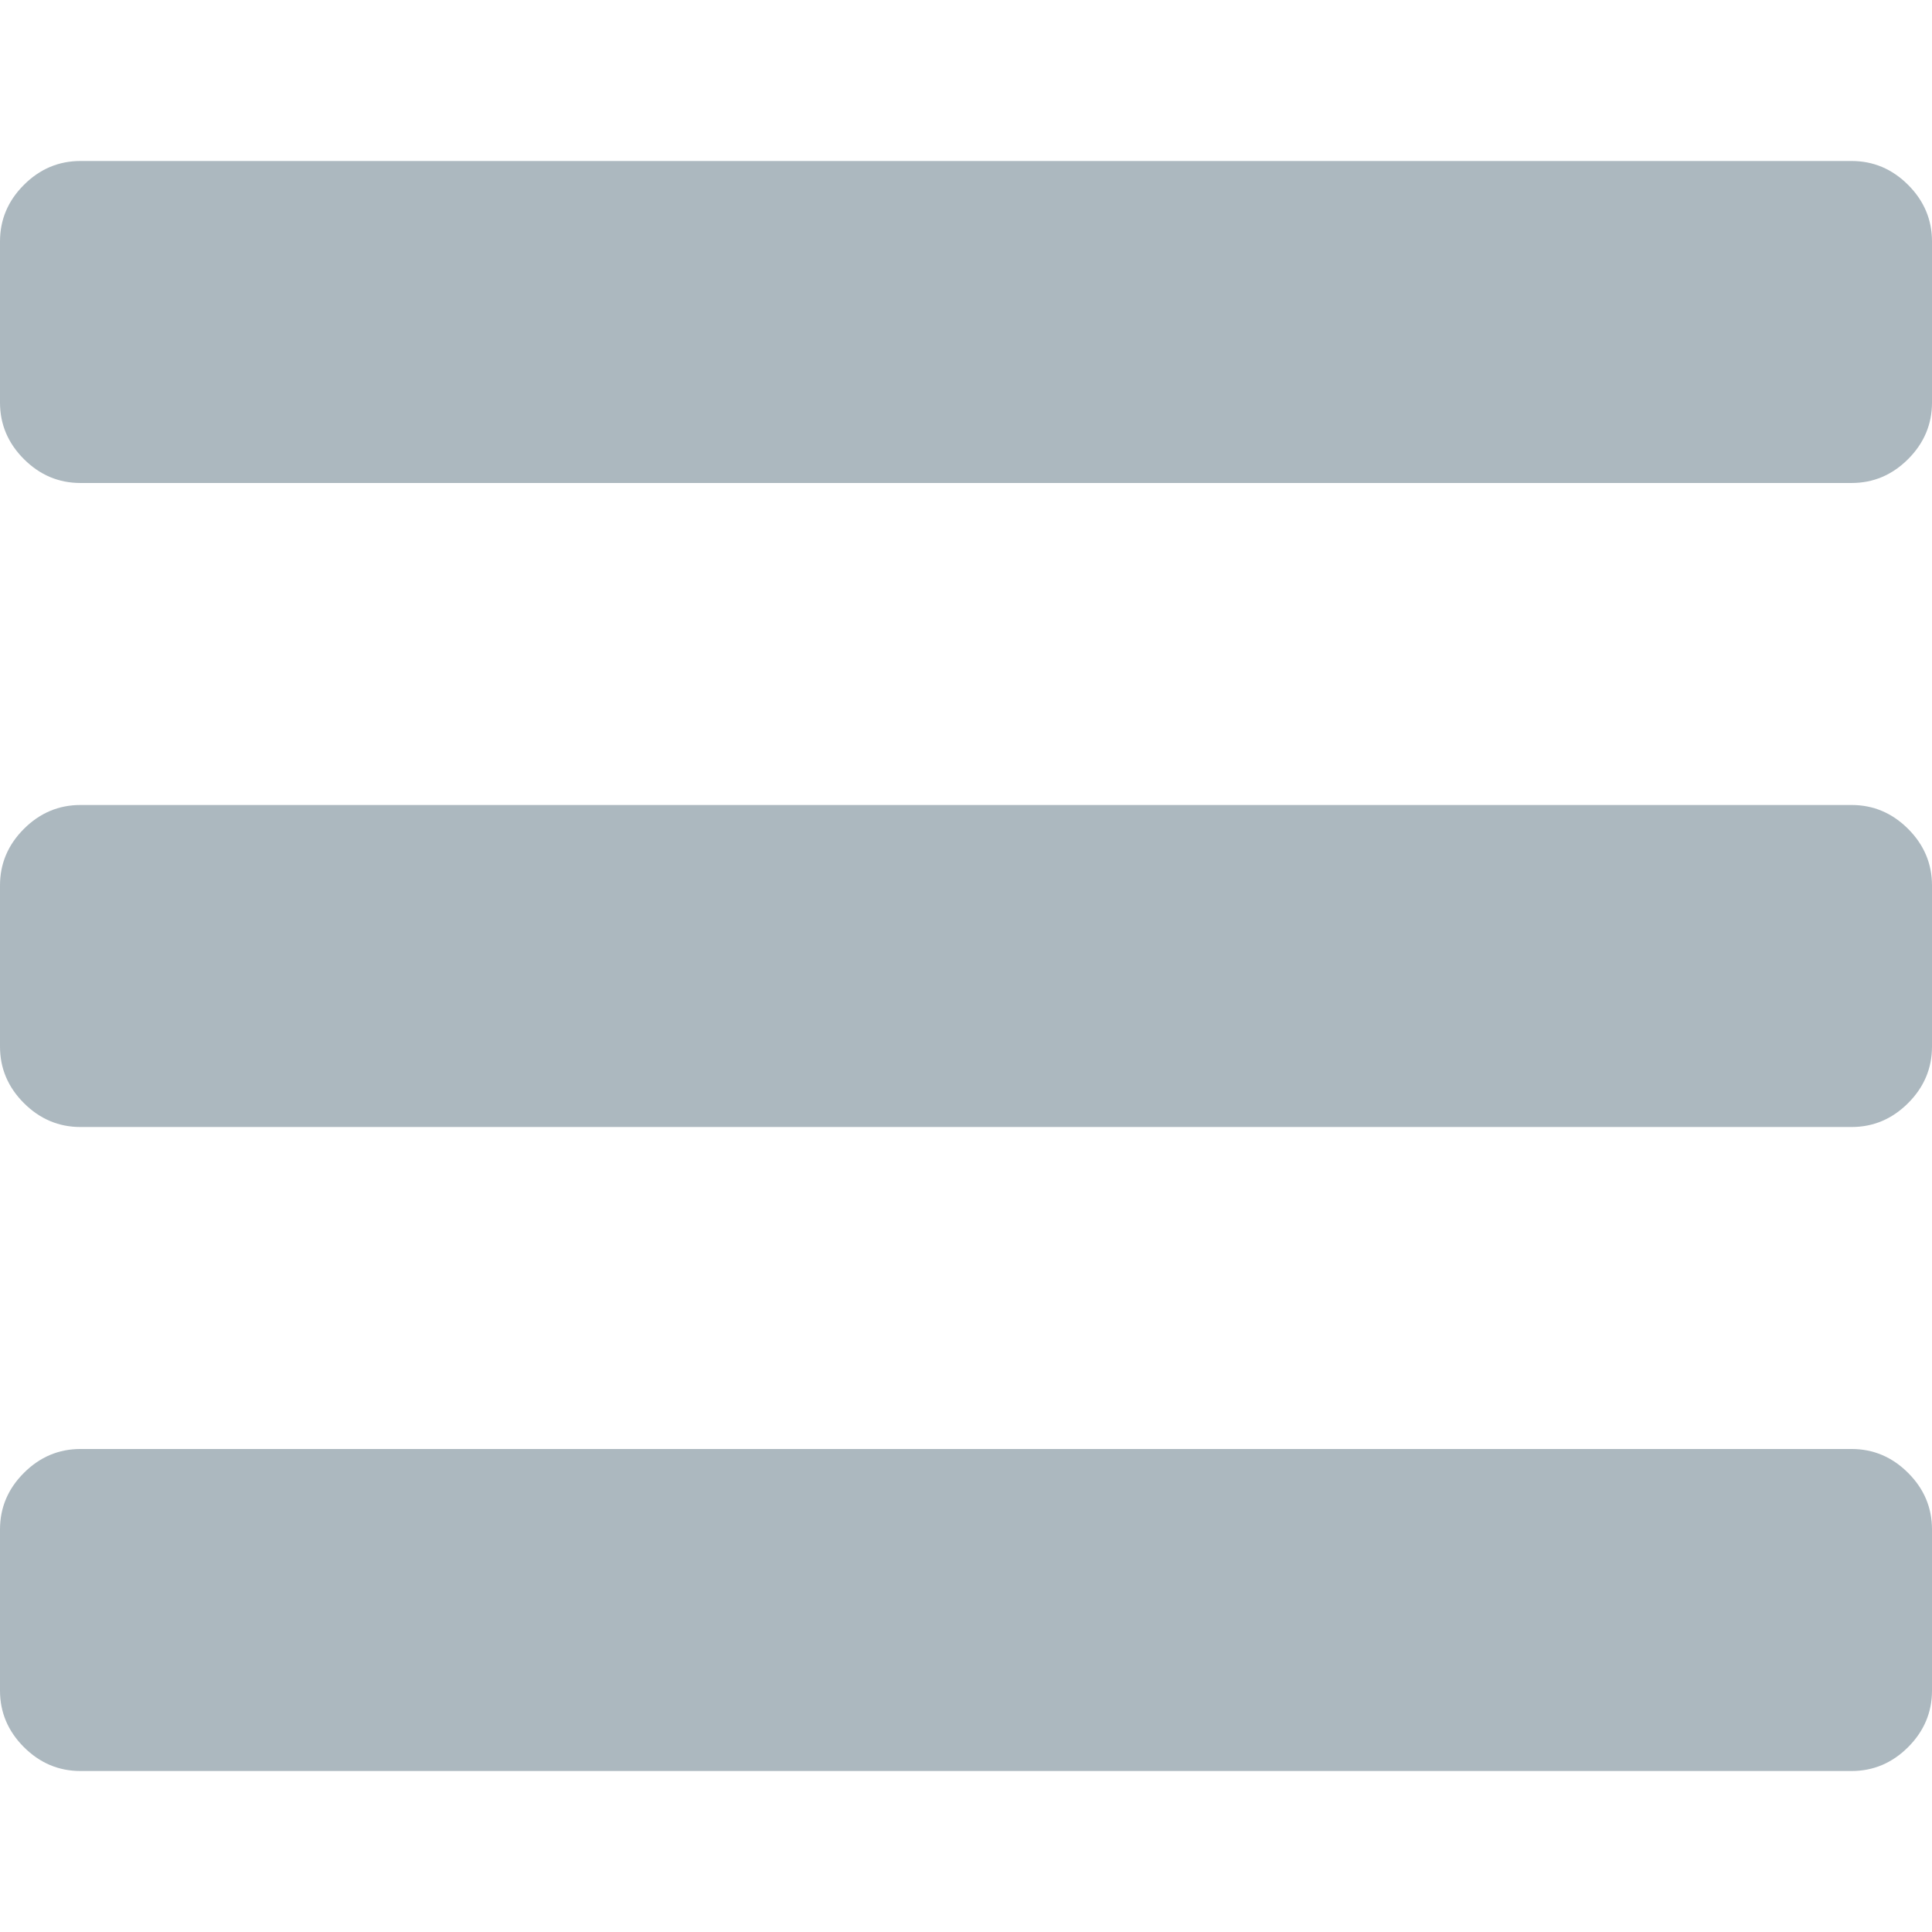
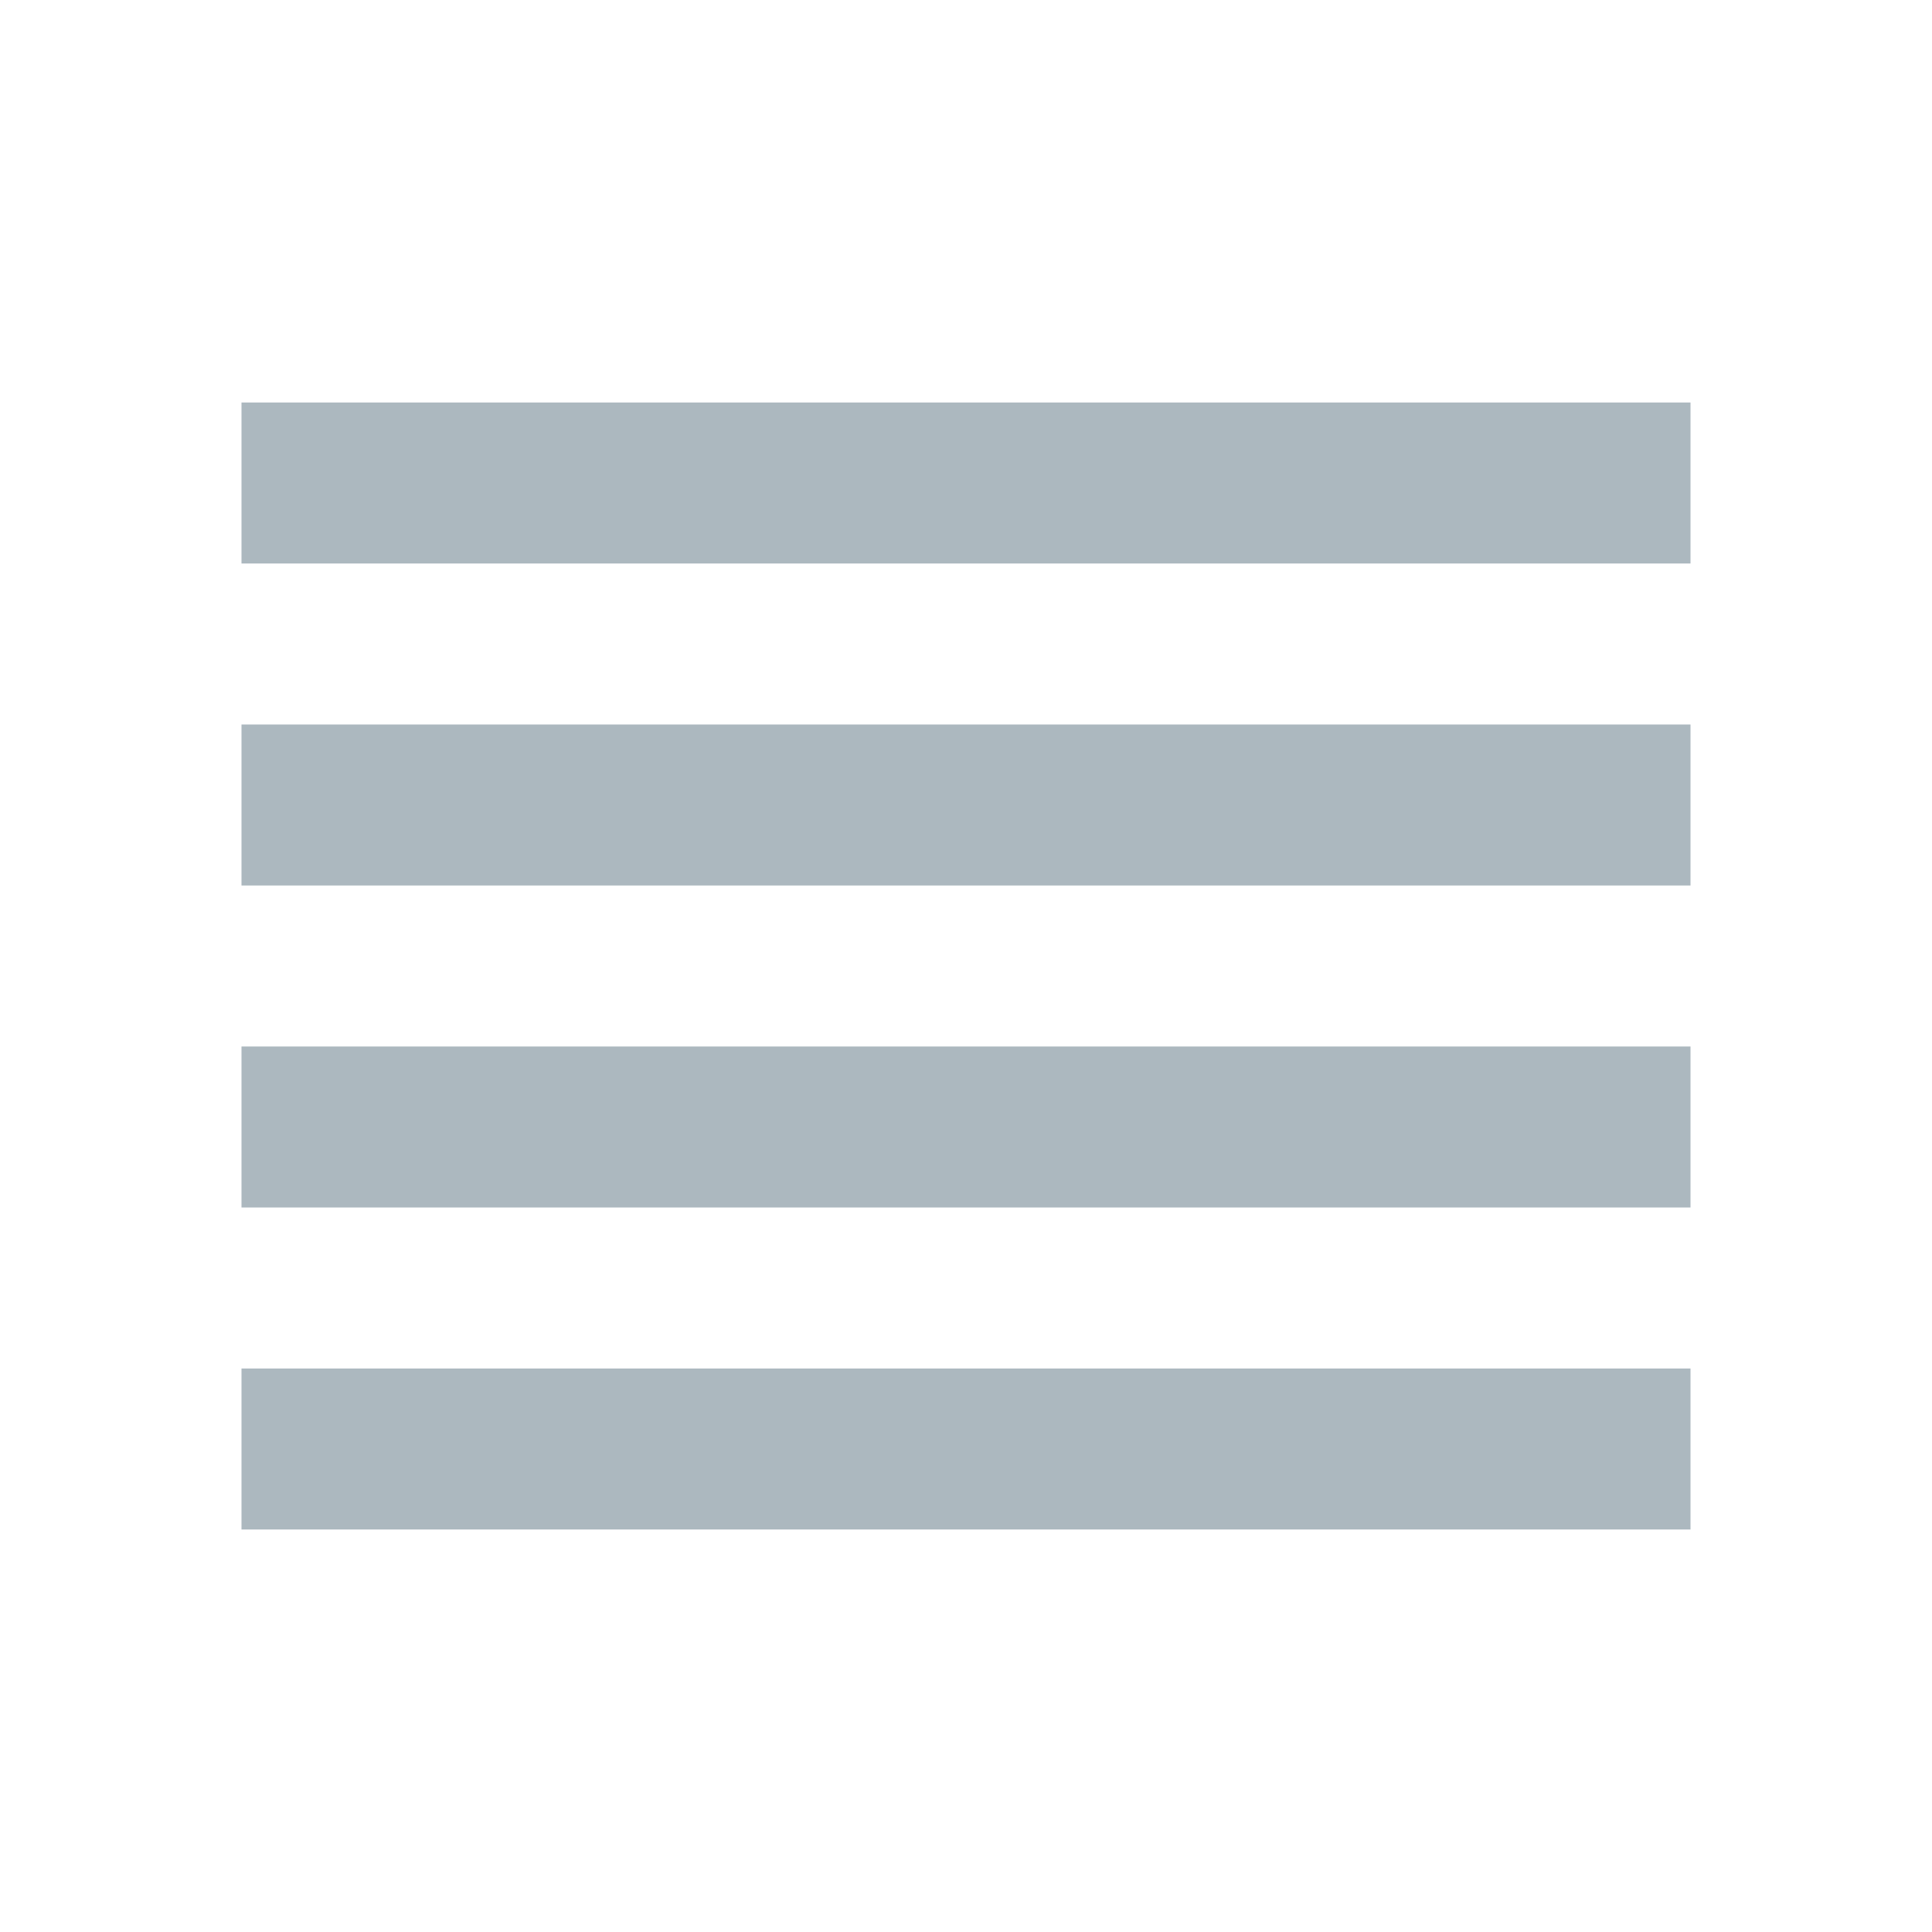
- <svg xmlns="http://www.w3.org/2000/svg" version="1.1" id="Capa_1" x="0px" y="0px" width="438.533px" height="438.533px" viewBox="0 0 438.533 438.533" style="enable-background:new 0 0 438.533 438.533;" xml:space="preserve">
-   <g>
-     <g>
-       <path fill="rgb(172,184,191)" d="M420.265,328.897H18.274c-4.952,0-9.235,1.813-12.851,5.428C1.807,337.938,0,342.224,0,347.172v36.548    c0,4.949,1.807,9.23,5.424,12.848c3.619,3.613,7.902,5.424,12.851,5.424h401.991c4.948,0,9.229-1.811,12.847-5.424    c3.614-3.617,5.421-7.898,5.421-12.848v-36.548c0-4.948-1.8-9.233-5.421-12.847C429.495,330.711,425.217,328.897,420.265,328.897z    " />
-       <path fill="rgb(172,184,191)" d="M433.112,41.968c-3.617-3.617-7.898-5.426-12.847-5.426H18.274c-4.952,0-9.235,1.809-12.851,5.426    C1.807,45.583,0,49.866,0,54.813V91.36c0,4.949,1.807,9.229,5.424,12.847c3.619,3.618,7.902,5.424,12.851,5.424h401.991    c4.948,0,9.229-1.807,12.847-5.424c3.614-3.617,5.421-7.898,5.421-12.847V54.813C438.533,49.866,436.729,45.583,433.112,41.968z" />
-       <path fill="rgb(172,184,191)" d="M420.265,182.72H18.274c-4.952,0-9.235,1.809-12.851,5.426C1.807,191.761,0,196.044,0,200.992v36.547    c0,4.948,1.807,9.236,5.424,12.847c3.619,3.614,7.902,5.428,12.851,5.428h401.991c4.948,0,9.229-1.813,12.847-5.428    c3.614-3.61,5.421-7.898,5.421-12.847v-36.547c0-4.948-1.807-9.231-5.421-12.847C429.495,184.528,425.217,182.72,420.265,182.72z" />
-     </g>
-   </g>
+ <svg xmlns="http://www.w3.org/2000/svg" height="24" viewBox="0 0 24 24" width="24">
+   <path d="M0 0h24v24H0z" fill="none" />
+   <path fill="rgb(172,184,191)" d="M3 15h18v-2H3v2zm0 4h18v-2H3v2zm0-8h18V9H3v2zm0-6v2h18V5H3z" />
</svg>
